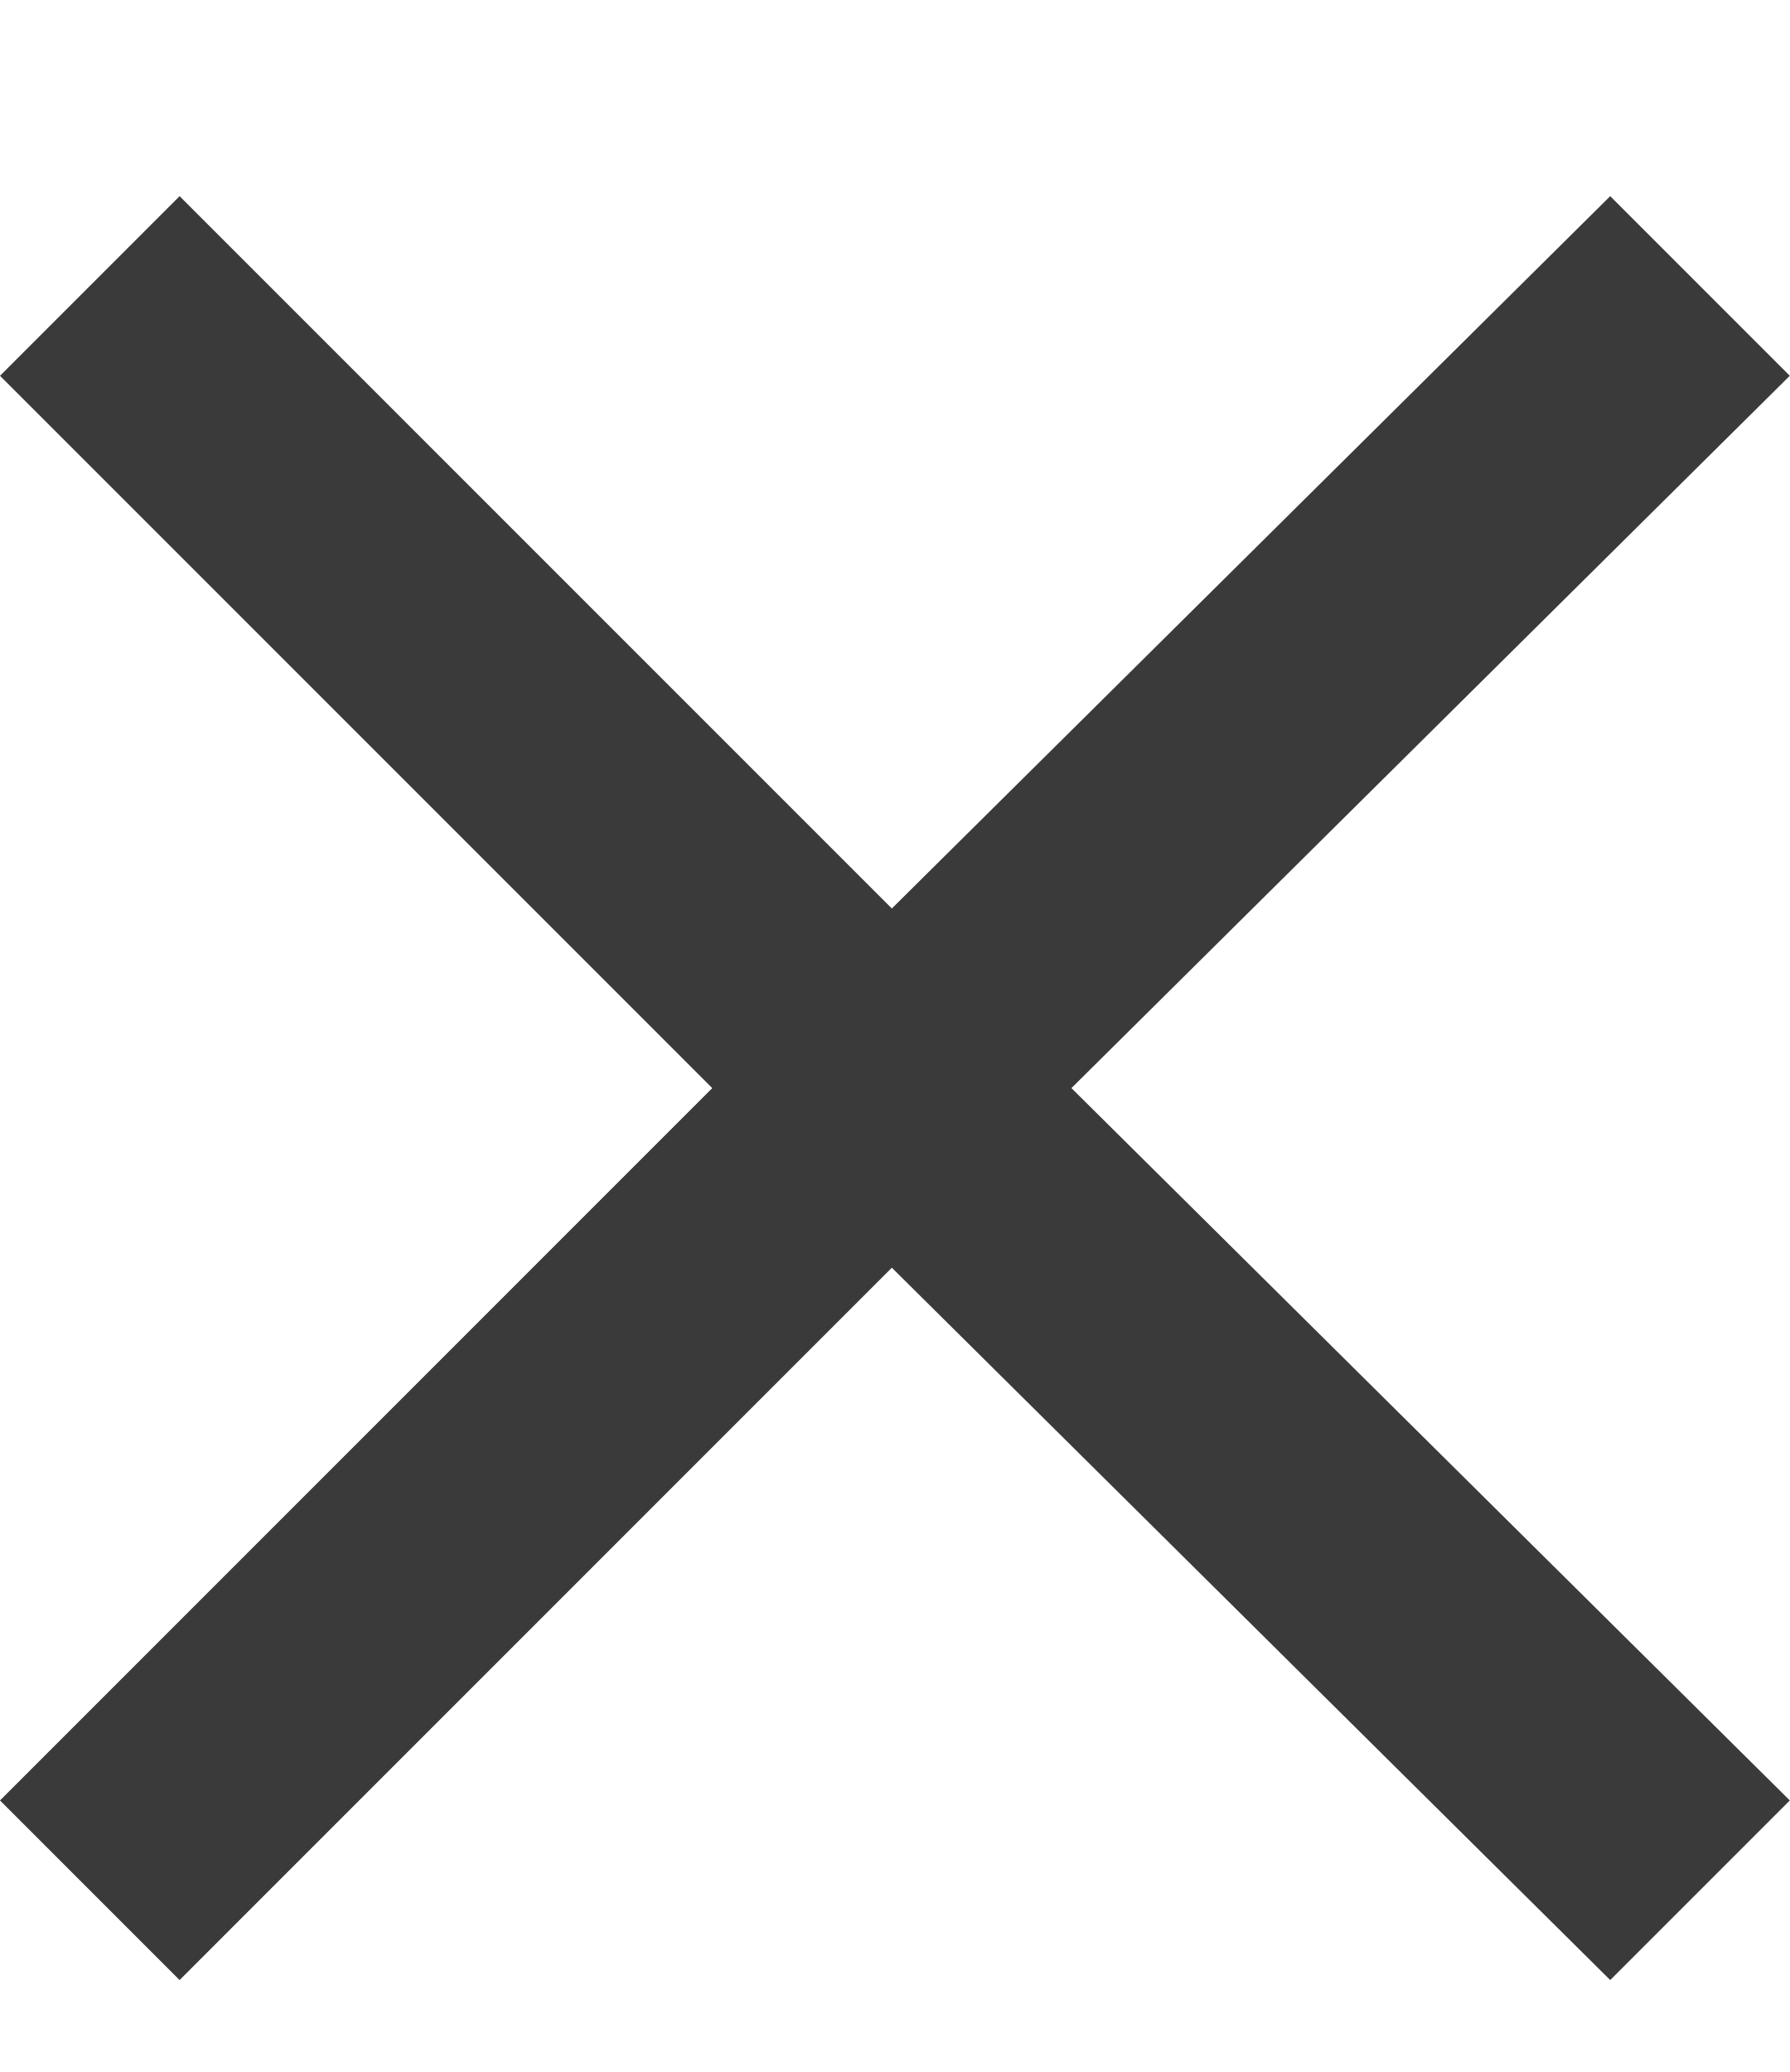
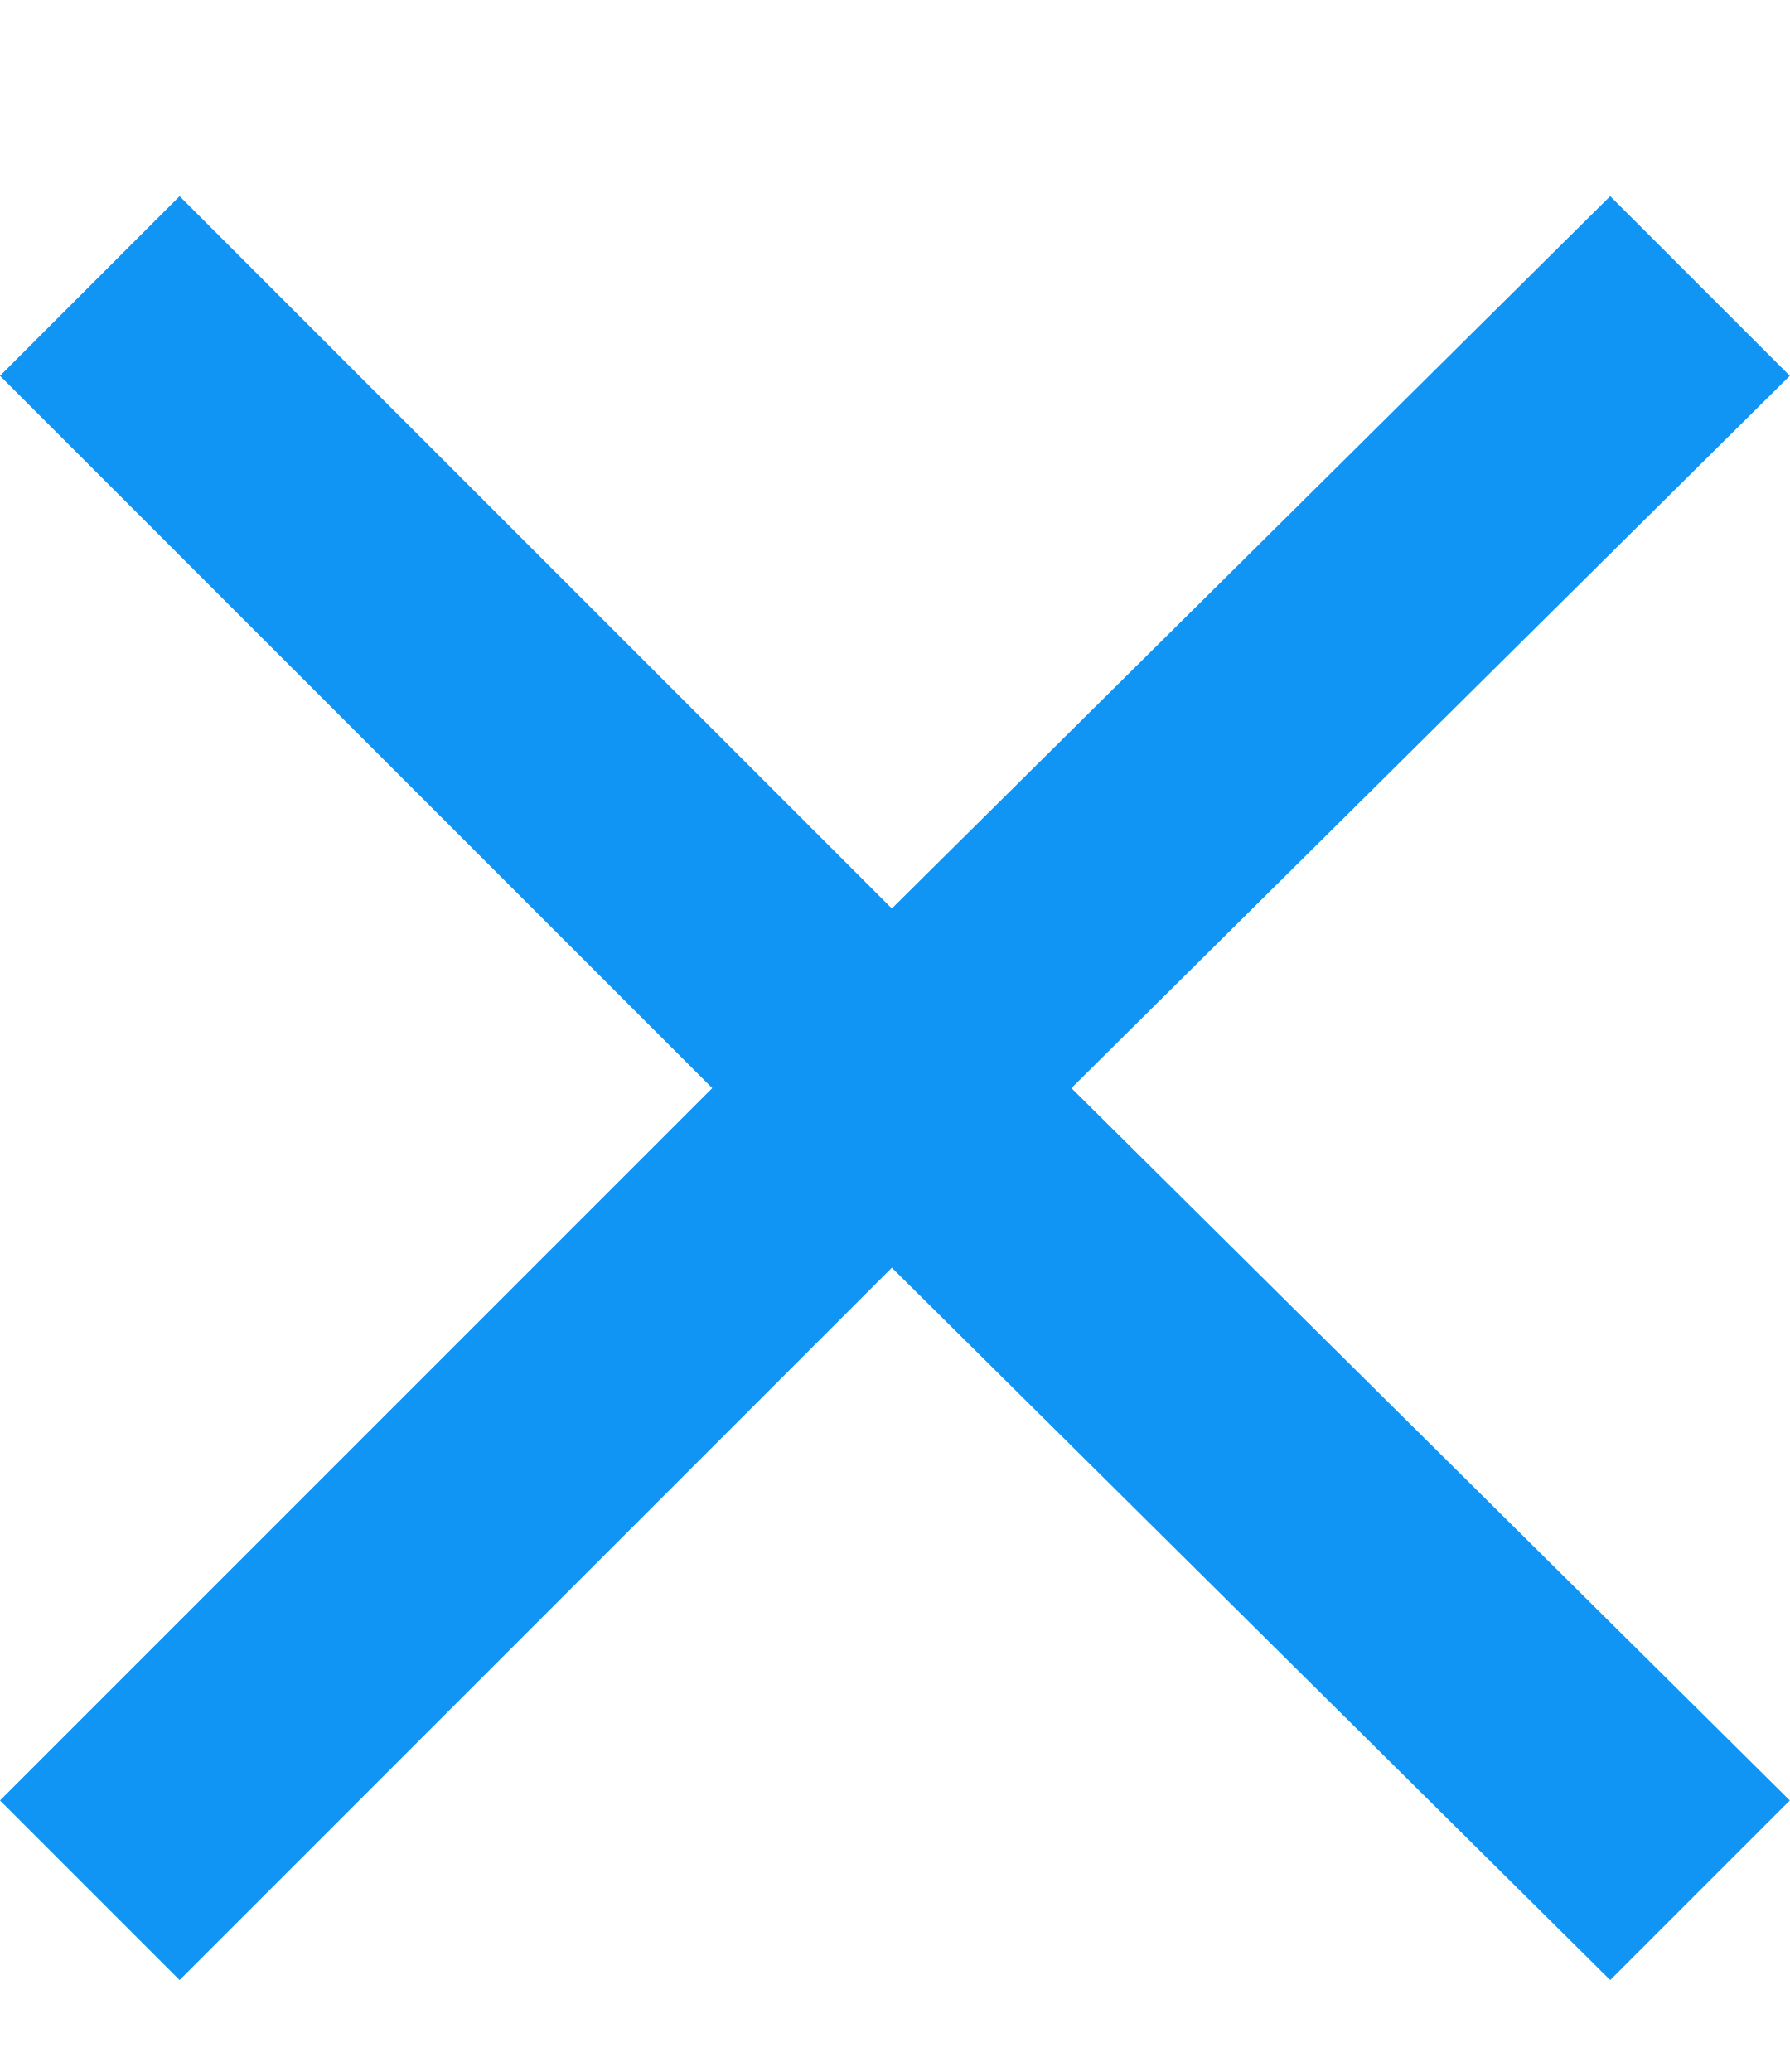
<svg xmlns="http://www.w3.org/2000/svg" version="1.1" id="Calque_1" x="0px" y="0px" viewBox="0 0 584 676" style="enable-background:new 0 0 584 676;" xml:space="preserve">
  <style type="text/css">
- 	.st0{fill:#3A3A3A;}
+ 	.st0{fill:#1195F5;}
</style>
  <path class="st0" d="M584,122.6L349.6,355L584,587.4L525.4,646L291,413.6L58.6,646L0,587.4L232.4,355L0,122.6L58.6,64L291,296.4  L525.4,64L584,122.6z" />
</svg>
